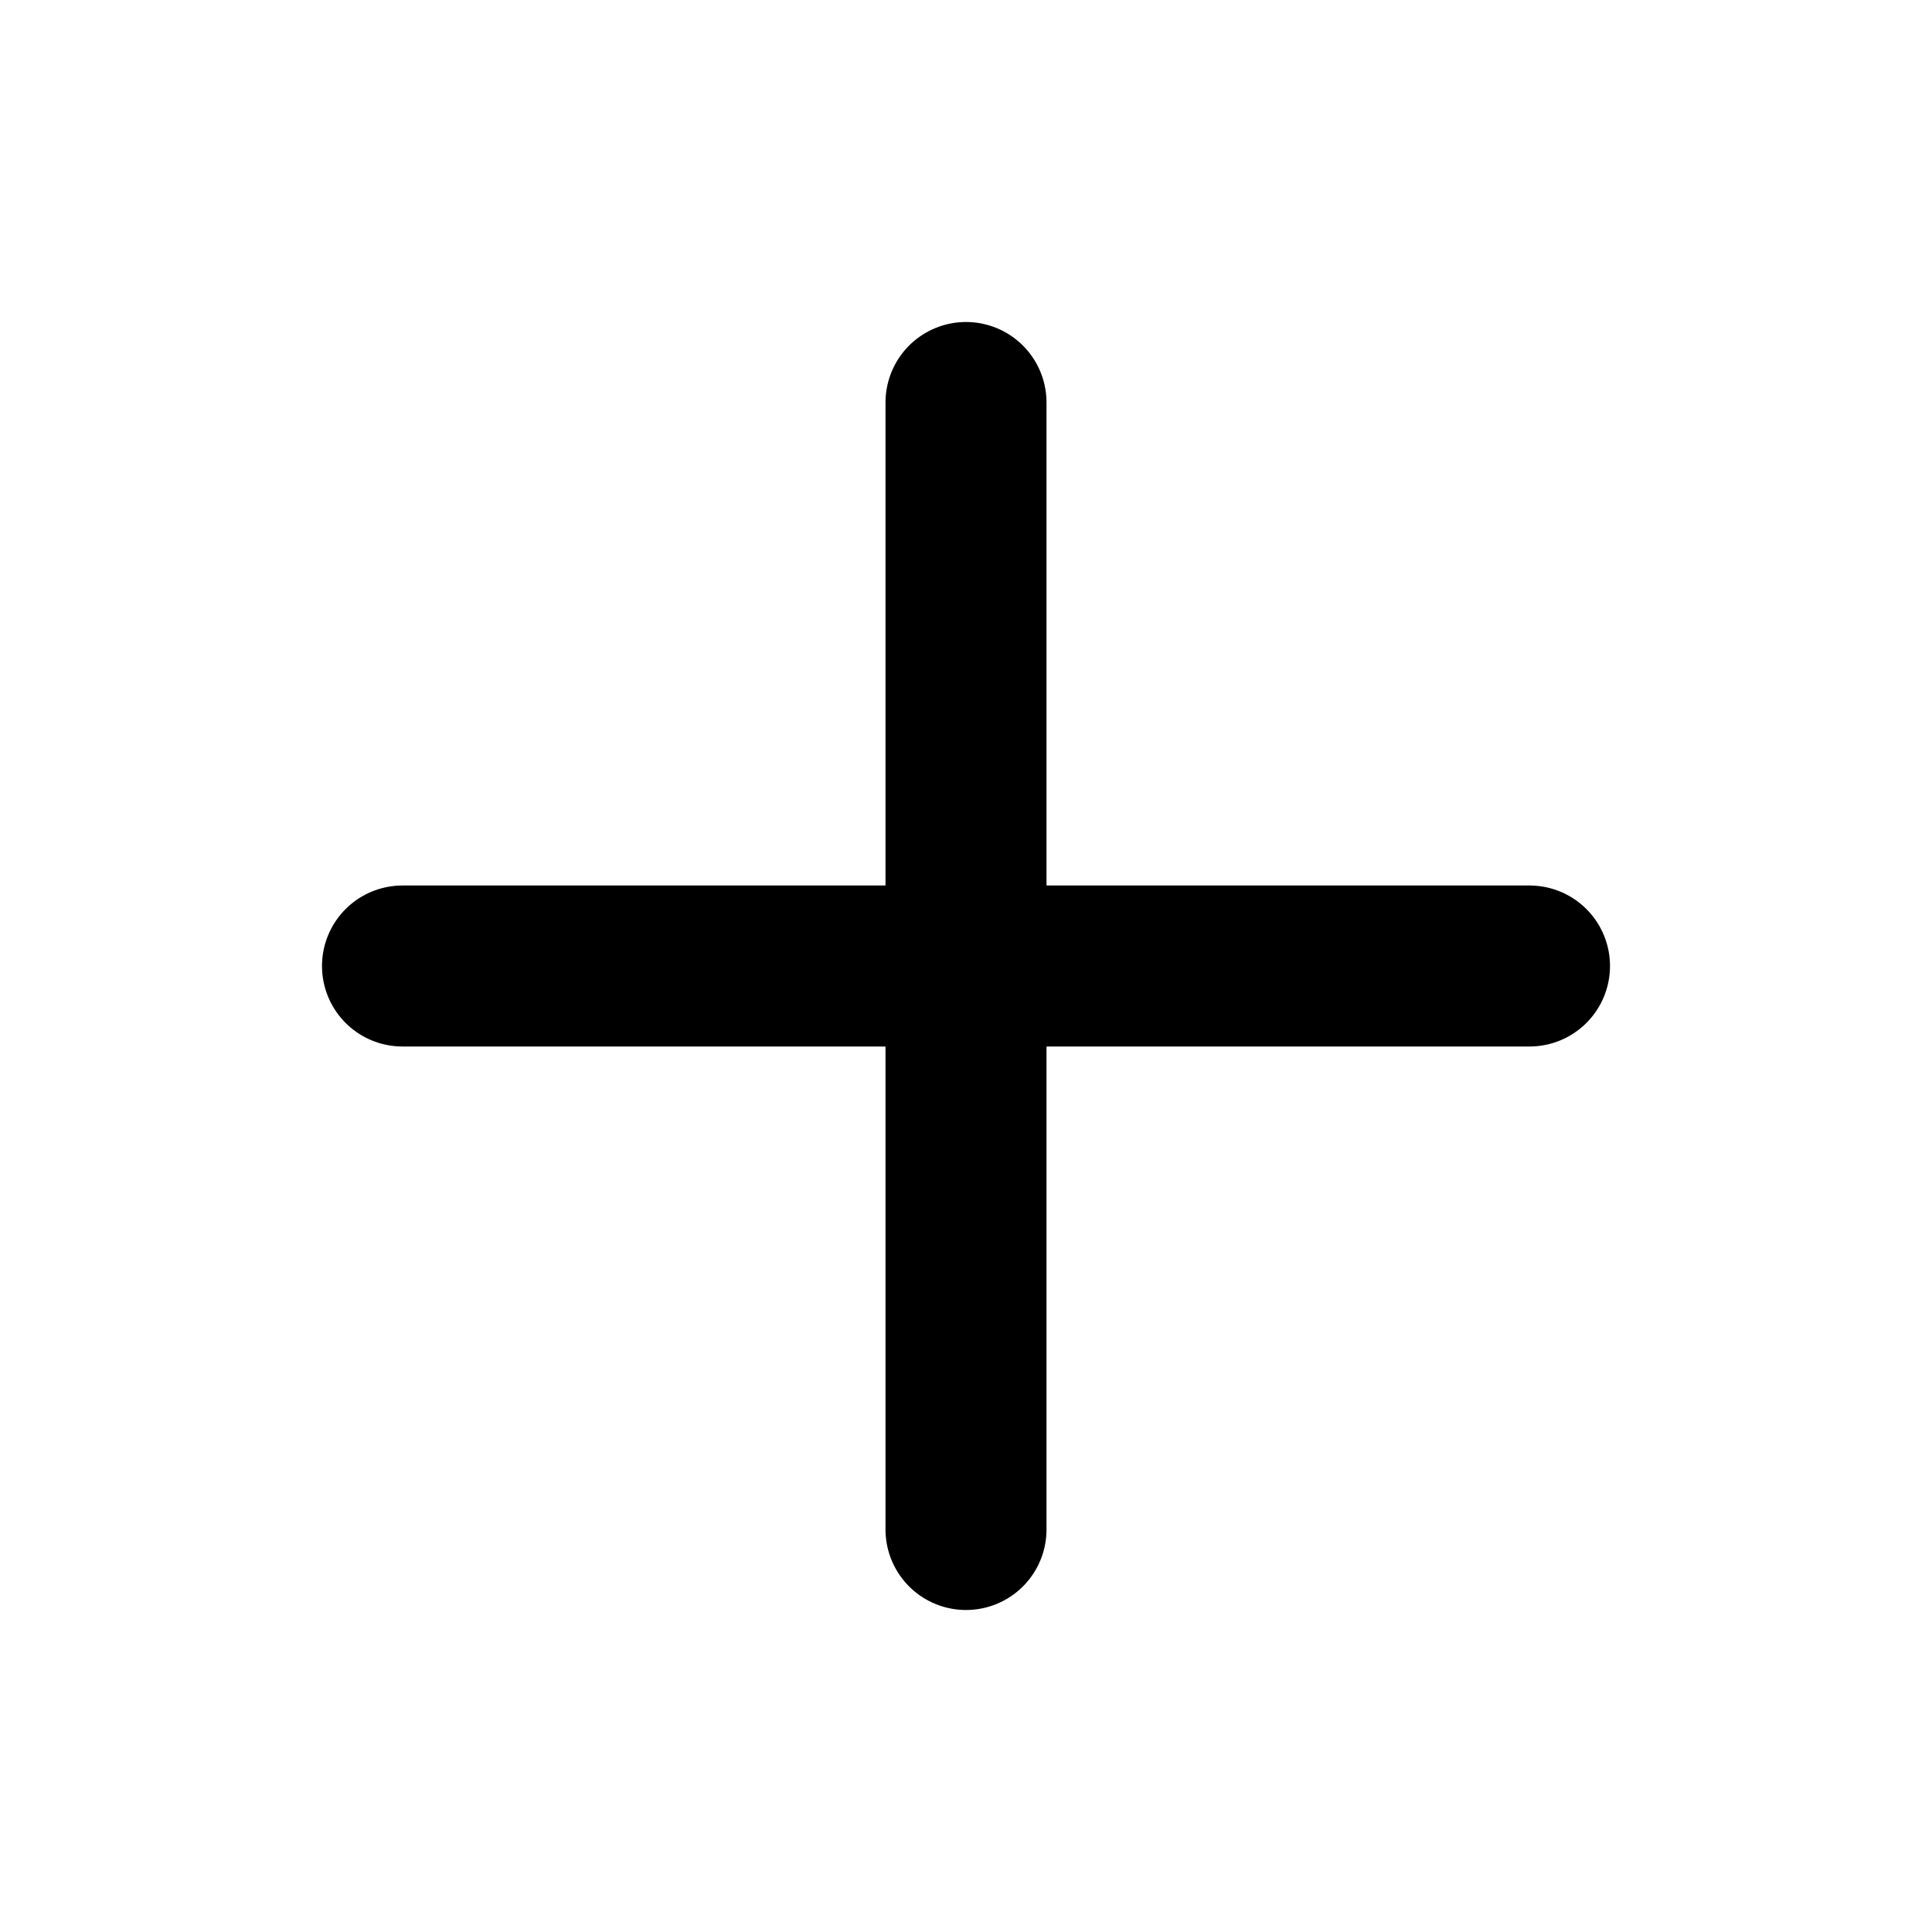
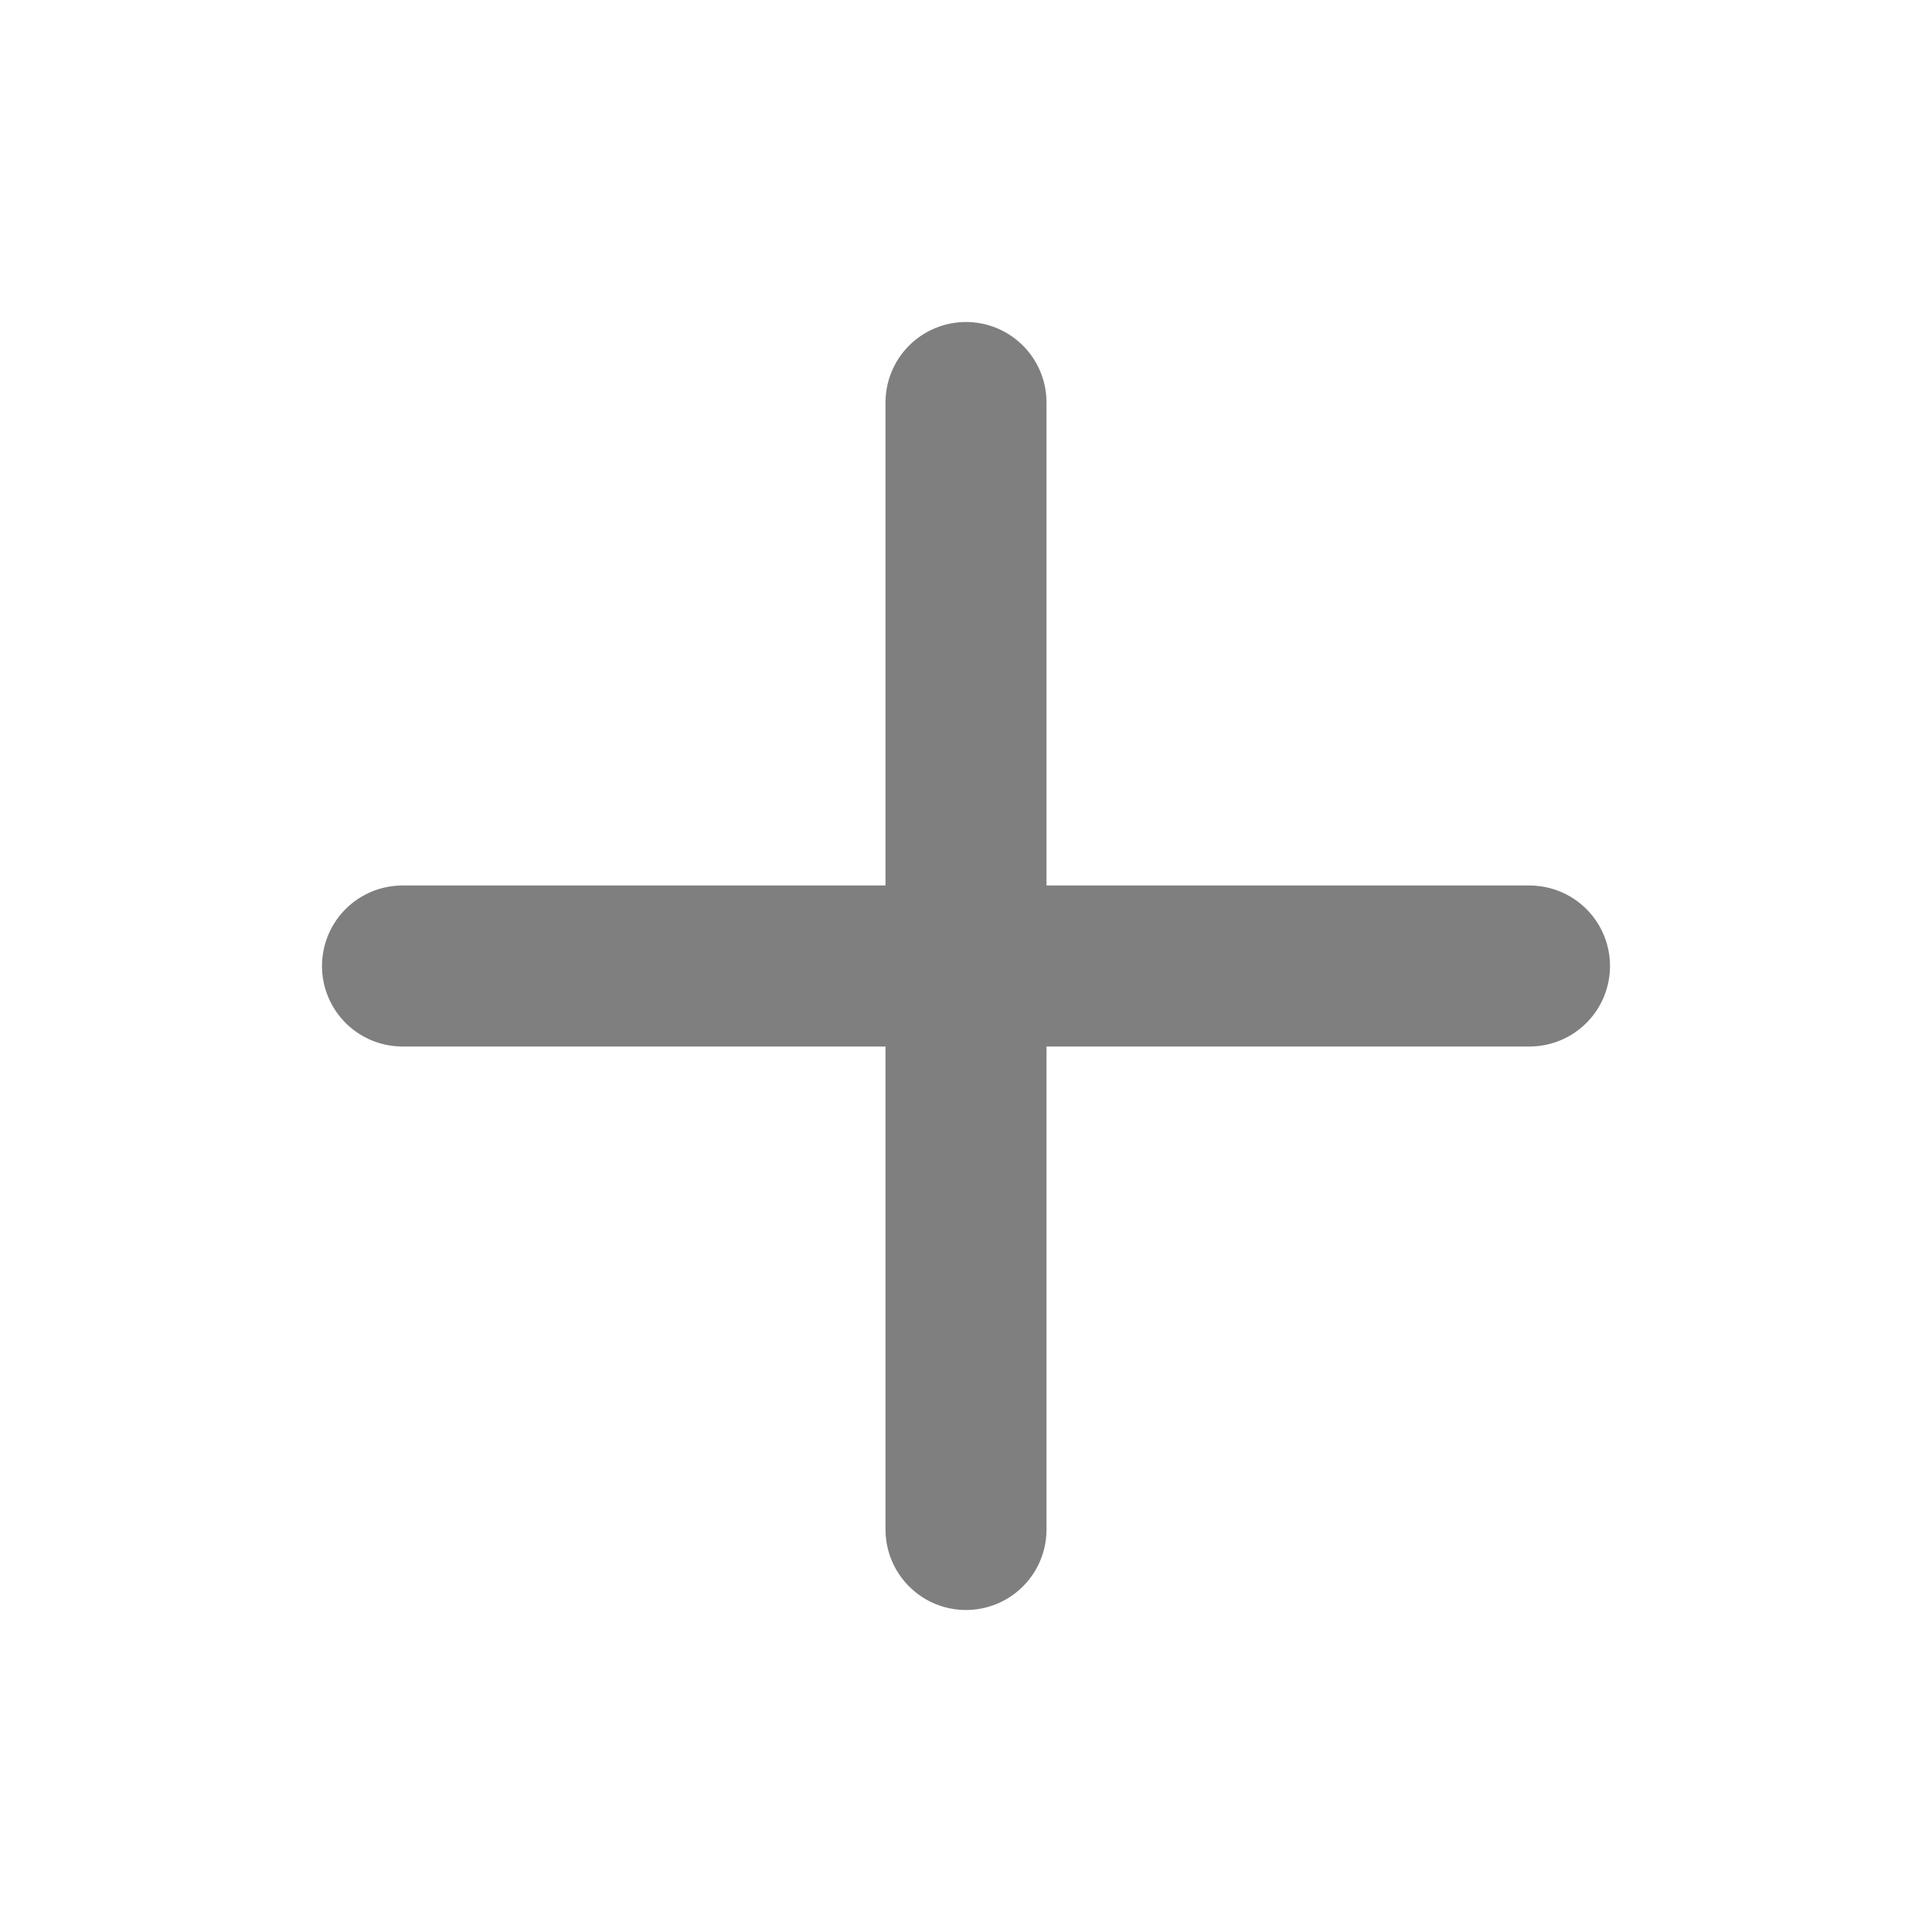
- <svg xmlns="http://www.w3.org/2000/svg" fill="none" height="24" stroke="currentColor" stroke-linecap="round" stroke-linejoin="round" stroke-width="2" viewBox="0 0 24 24" width="24">
+ <svg xmlns="http://www.w3.org/2000/svg" fill="none" height="24" stroke="currentColor" stroke-linecap="round" stroke-linejoin="round" stroke-width="2" viewBox="0 0 24 24" style="opacity:0.5" width="24">
  <line x1="12" x2="12" y1="5" y2="19" />
  <line x1="5" x2="19" y1="12" y2="12" />
</svg>
